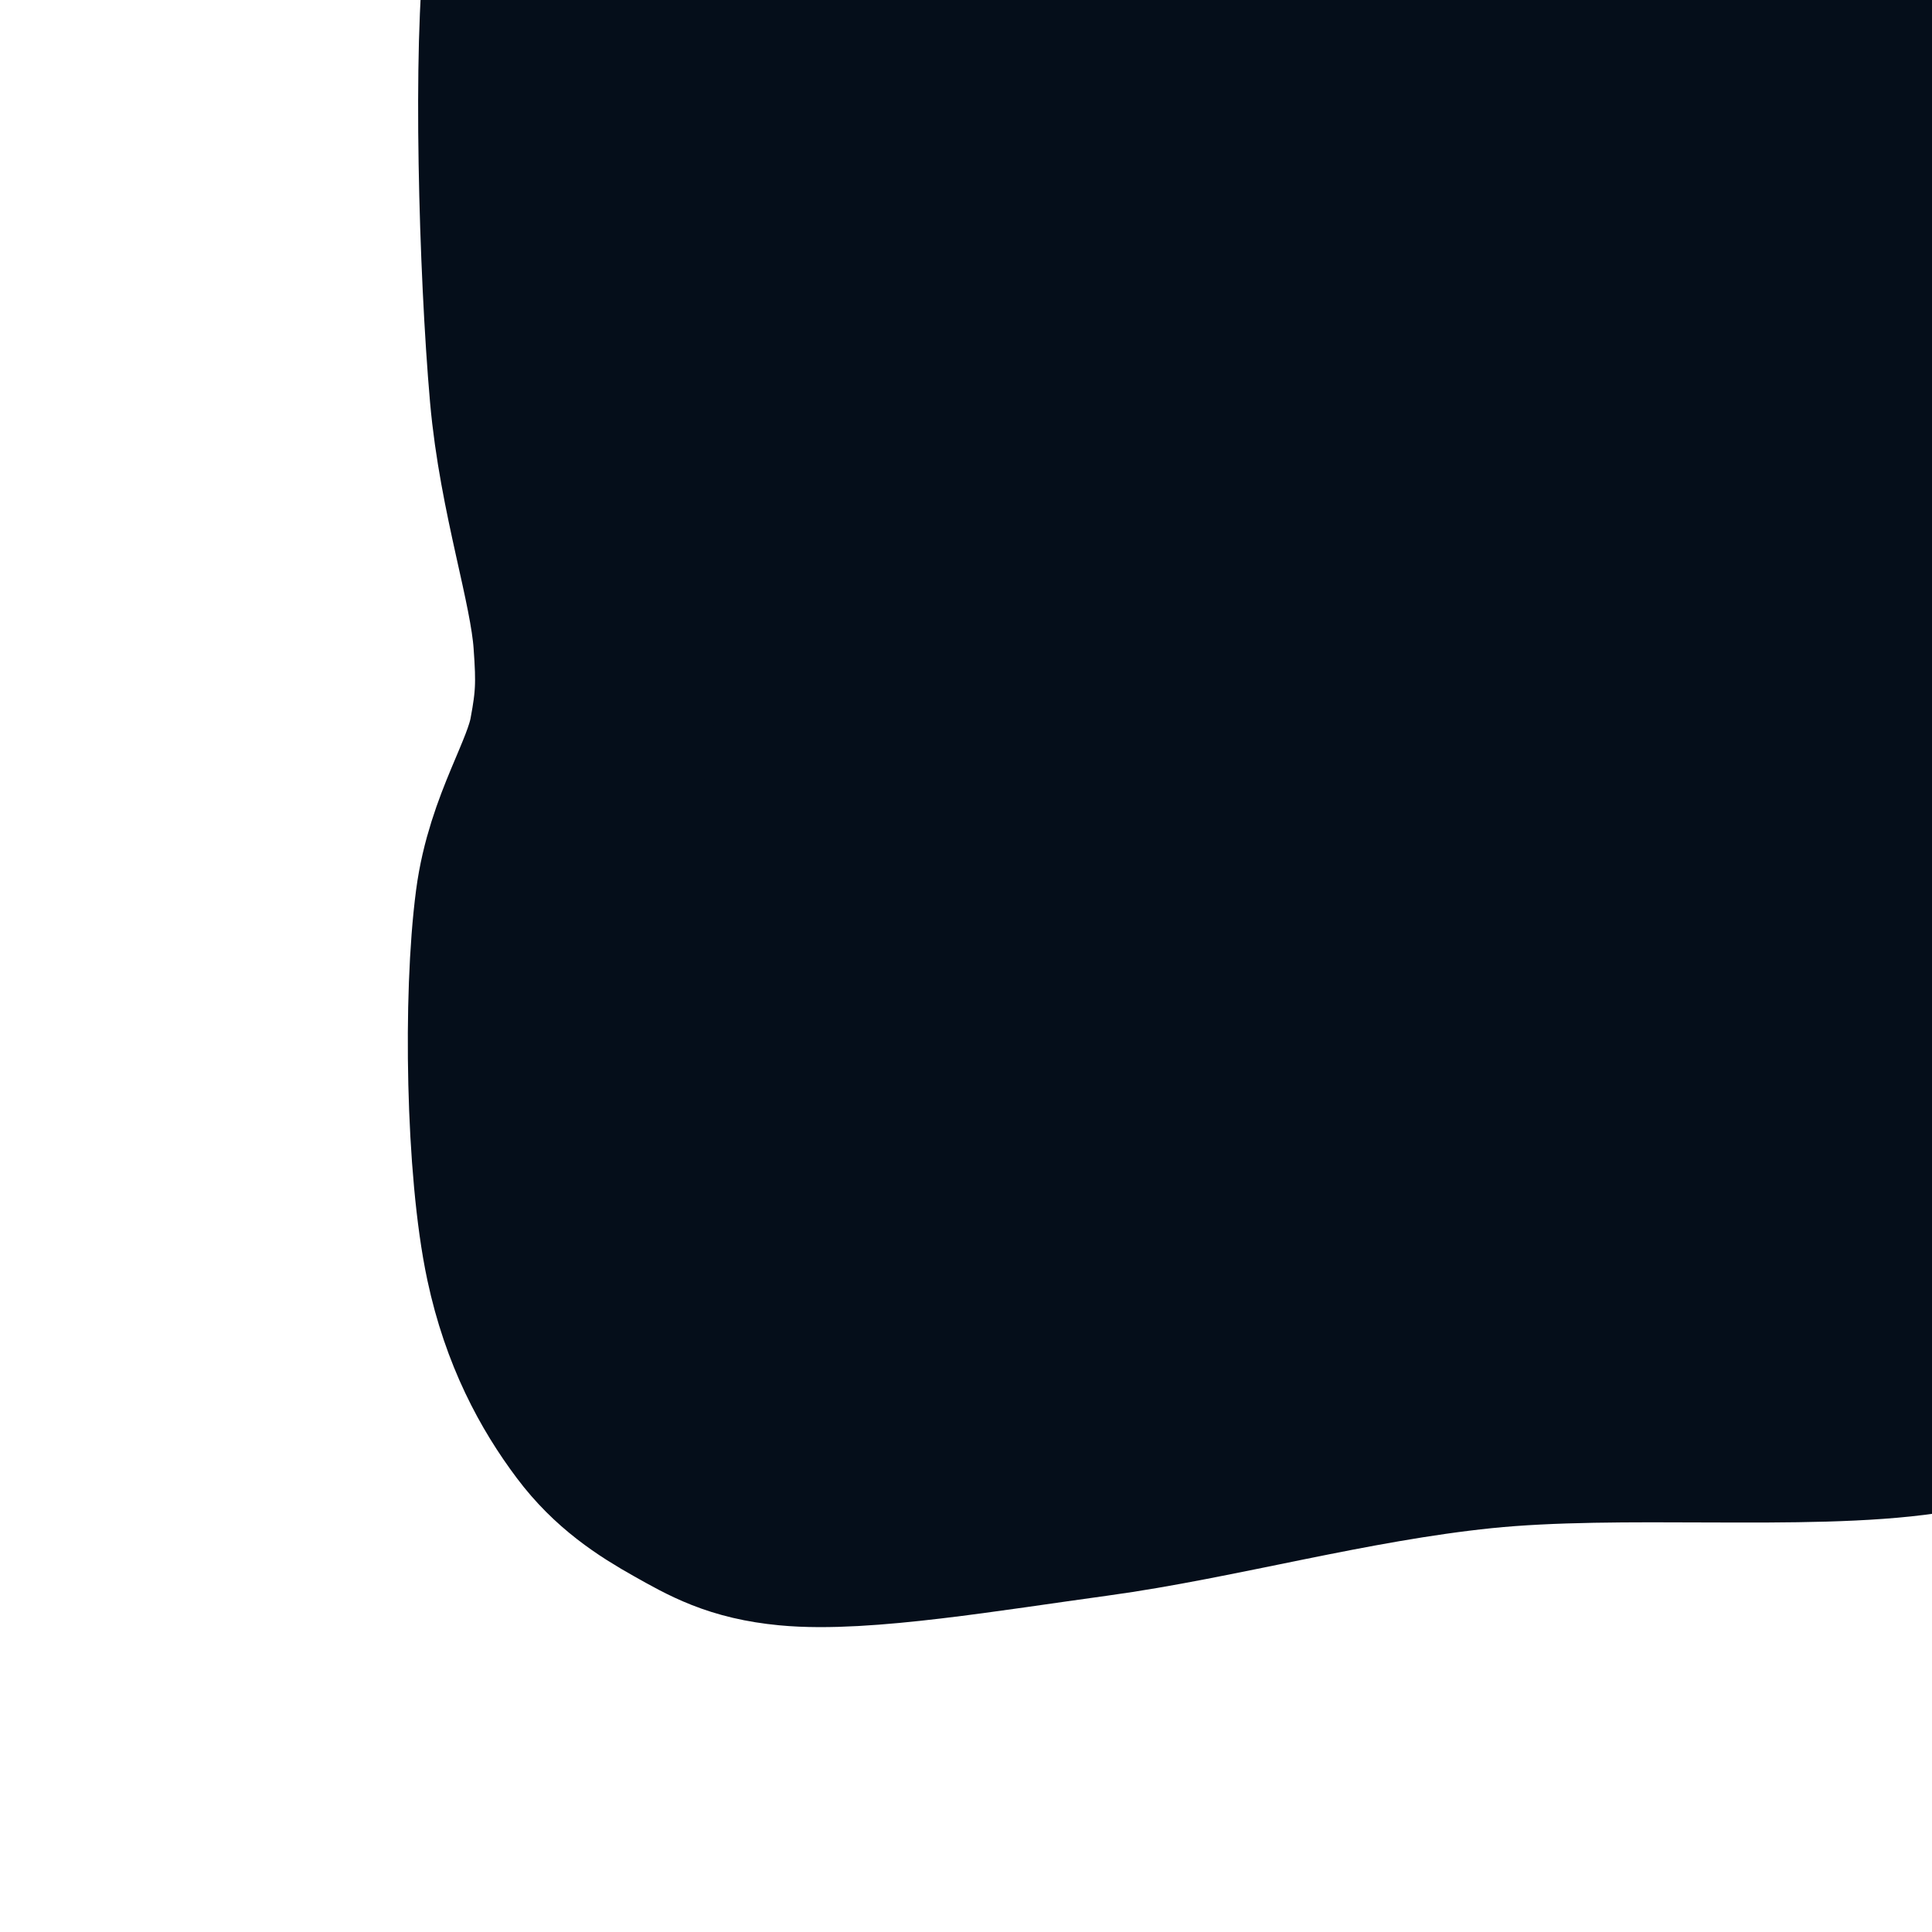
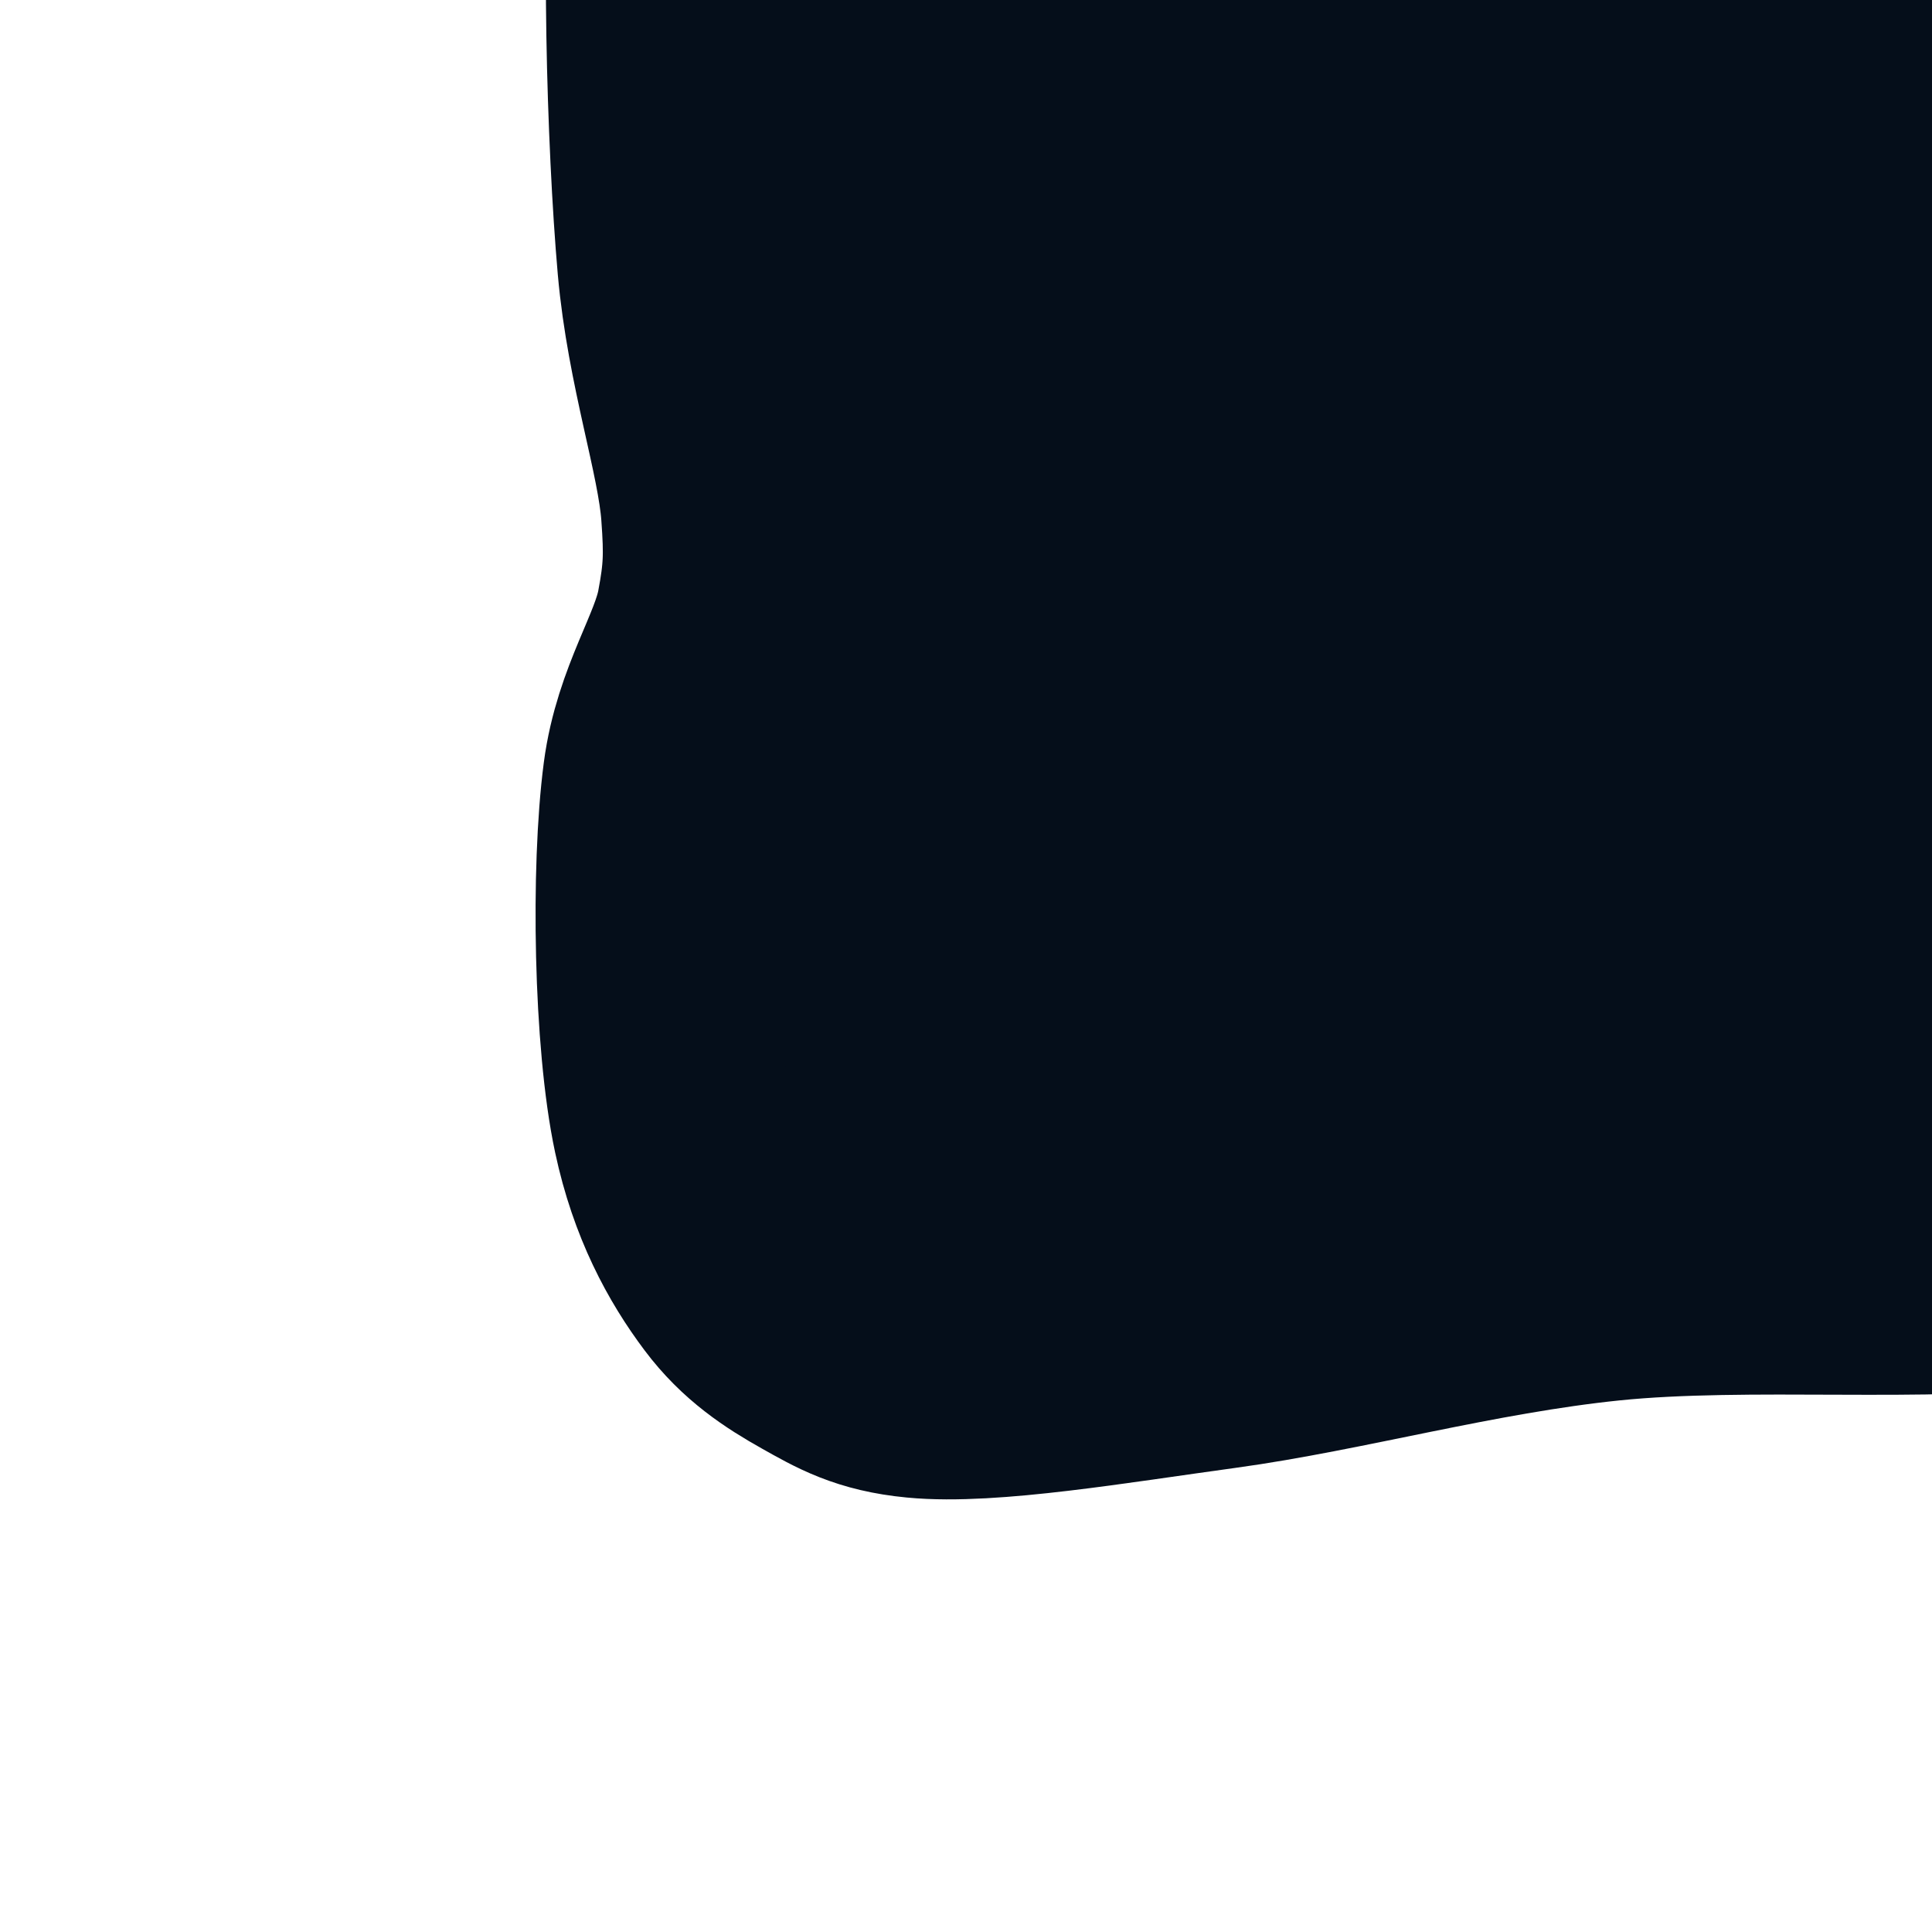
<svg xmlns="http://www.w3.org/2000/svg" xmlns:ns1="https://boxy-svg.com" viewBox="0 0 40 40" width="40px" height="40px">
  <defs>
    <ns1:guide x="692.451" y="88.306" angle="0" />
    <ns1:export>
      <ns1:file format="svg" />
    </ns1:export>
+     <ns1:guide x="16.945" y="20" angle="90" />
+     <ns1:guide x="20" y="17.927" angle="0" />
  </defs>
-   <path stroke="rgb(255,0,0)" stroke-width="0" opacity="0.992" d="M 16.467 -6.104 C 17.384 -6.264 18.301 -6.212 19.179 -5.903 C 19.322 -5.853 19.468 -5.794 19.616 -5.729 C 19.682 -5.872 19.753 -6.014 19.832 -6.155 C 20.192 -6.803 20.625 -7.424 21.288 -7.912 C 22.055 -8.478 23.312 -9.046 24.302 -9.218 C 25.219 -9.378 26.136 -9.326 27.014 -9.017 C 27.965 -8.682 29.104 -7.886 29.776 -7.159 C 30.377 -6.509 30.723 -5.868 30.981 -4.949 C 31.091 -4.558 31.131 -4.013 31.147 -3.439 C 32 -3.533 32.965 -3.576 33.744 -3.593 C 34.938 -3.619 36.125 -3.74 37.159 -3.392 C 38.182 -3.048 39.298 -2.152 39.921 -1.534 C 40.394 -1.065 40.492 -0.841 40.825 -0.128 C 41.375 1.049 42.247 3.772 42.734 5.397 C 43.14 6.754 43.471 7.811 43.638 9.013 C 43.708 9.52 43.762 10.058 43.789 10.586 C 44.861 10.568 45.873 10.556 46.601 10.67 C 47.545 10.818 48.079 11.026 48.71 11.373 C 49.332 11.716 49.9 12.162 50.368 12.729 C 50.866 13.335 51.338 14.143 51.573 14.939 C 51.812 15.748 51.871 16.742 51.774 17.551 C 51.758 17.688 51.736 17.823 51.709 17.957 C 52.116 18.516 52.481 19.193 52.678 19.861 C 52.917 20.67 52.976 21.664 52.879 22.473 C 52.788 23.23 52.532 23.94 52.176 24.582 C 51.815 25.231 51.333 25.856 50.719 26.34 C 50.063 26.858 49.288 27.313 48.308 27.545 C 47.125 27.826 45.408 27.43 43.989 27.646 C 42.562 27.863 41.546 28.589 39.77 28.851 C 37.388 29.203 33.552 28.852 30.63 29.152 C 27.838 29.439 25.078 30.219 22.594 30.559 C 20.36 30.864 17.809 31.301 16.366 31.161 C 15.429 31.071 14.968 30.801 14.357 30.458 C 13.745 30.115 13.178 29.74 12.7 29.102 C 12.123 28.334 11.584 27.345 11.294 25.988 C 10.902 24.158 10.844 20.652 11.093 18.756 C 11.281 17.324 12.01 16.331 12.198 15.341 C 12.349 14.541 12.365 14.135 12.298 13.232 C 12.203 11.936 11.573 10.132 11.394 8.109 C 11.171 5.586 11.044 0.948 11.294 -0.931 C 11.436 -2.004 11.64 -2.399 11.997 -3.041 C 12.357 -3.689 12.79 -4.31 13.453 -4.799 C 14.22 -5.364 15.478 -5.932 16.467 -6.104 Z" style="fill-opacity: 1; fill-rule: nonzero; stroke: rgb(5, 14, 26); stroke-dasharray: none; stroke-dashoffset: 0px; stroke-linecap: butt; stroke-linejoin: miter; stroke-miterlimit: 4; stroke-opacity: 1; stroke-width: 5px; paint-order: normal; vector-effect: none; opacity: 1; mix-blend-mode: normal; isolation: auto; fill: rgb(5, 14, 26);" />
+   <path stroke="rgb(255,0,0)" stroke-width="0" opacity="0.992" d="M 19.112 -8.749 C 20.029 -8.909 20.946 -8.857 21.824 -8.548 C 21.967 -8.498 22.113 -8.439 22.261 -8.374 C 22.327 -8.517 22.398 -8.659 22.477 -8.8 C 22.837 -9.448 23.27 -10.069 23.933 -10.557 C 24.7 -11.123 25.957 -11.691 26.947 -11.863 C 27.864 -12.023 28.781 -11.971 29.659 -11.662 C 30.61 -11.327 31.749 -10.531 32.421 -9.804 C 33.022 -9.154 33.368 -8.513 33.626 -7.594 C 33.736 -7.203 33.776 -6.658 33.792 -6.084 C 34.645 -6.178 35.61 -6.221 36.389 -6.238 C 37.583 -6.264 38.77 -6.385 39.804 -6.037 C 40.827 -5.693 41.943 -4.797 42.566 -4.179 C 43.039 -3.71 43.137 -3.486 43.47 -2.773 C 44.02 -1.596 44.892 1.127 45.379 2.752 C 45.785 4.109 46.116 5.166 46.283 6.368 C 46.353 6.875 46.407 7.413 46.434 7.941 C 47.506 7.923 48.518 7.911 49.246 8.025 C 50.19 8.173 50.724 8.381 51.355 8.728 C 51.977 9.071 52.545 9.517 53.013 10.084 C 53.511 10.69 53.983 11.498 54.218 12.294 C 54.457 13.103 54.516 14.097 54.419 14.906 C 54.403 15.043 54.381 15.178 54.354 15.312 C 54.761 15.871 55.126 16.548 55.323 17.216 C 55.562 18.025 55.621 19.019 55.524 19.828 C 55.433 20.585 55.177 21.295 54.821 21.937 C 54.46 22.586 53.978 23.211 53.364 23.695 C 52.708 24.213 51.933 24.668 50.953 24.9 C 49.77 25.181 48.053 24.785 46.634 25.001 C 45.207 25.218 44.191 25.944 42.415 26.206 C 40.033 26.558 36.197 26.207 33.275 26.507 C 30.483 26.794 27.723 27.574 25.239 27.914 C 23.005 28.219 20.454 28.656 19.011 28.516 C 18.074 28.426 17.613 28.156 17.002 27.813 C 16.39 27.47 15.823 27.095 15.345 26.457 C 14.768 25.689 14.229 24.7 13.939 23.343 C 13.547 21.513 13.489 18.007 13.738 16.111 C 13.926 14.679 14.655 13.686 14.843 12.696 C 14.994 11.896 15.01 11.49 14.943 10.587 C 14.848 9.291 14.218 7.487 14.039 5.464 C 13.816 2.941 13.689 -1.697 13.939 -3.576 C 14.081 -4.649 14.285 -5.044 14.642 -5.686 C 15.002 -6.334 15.435 -6.955 16.098 -7.444 C 16.865 -8.009 18.123 -8.577 19.112 -8.749 Z" style="fill-opacity: 1; fill-rule: nonzero; stroke: rgb(5, 14, 26); stroke-dasharray: none; stroke-dashoffset: 0px; stroke-linecap: butt; stroke-linejoin: miter; stroke-miterlimit: 4; stroke-opacity: 1; stroke-width: 5px; paint-order: normal; vector-effect: none; opacity: 1; mix-blend-mode: normal; isolation: auto; fill: rgb(5, 14, 26);" />
</svg>
